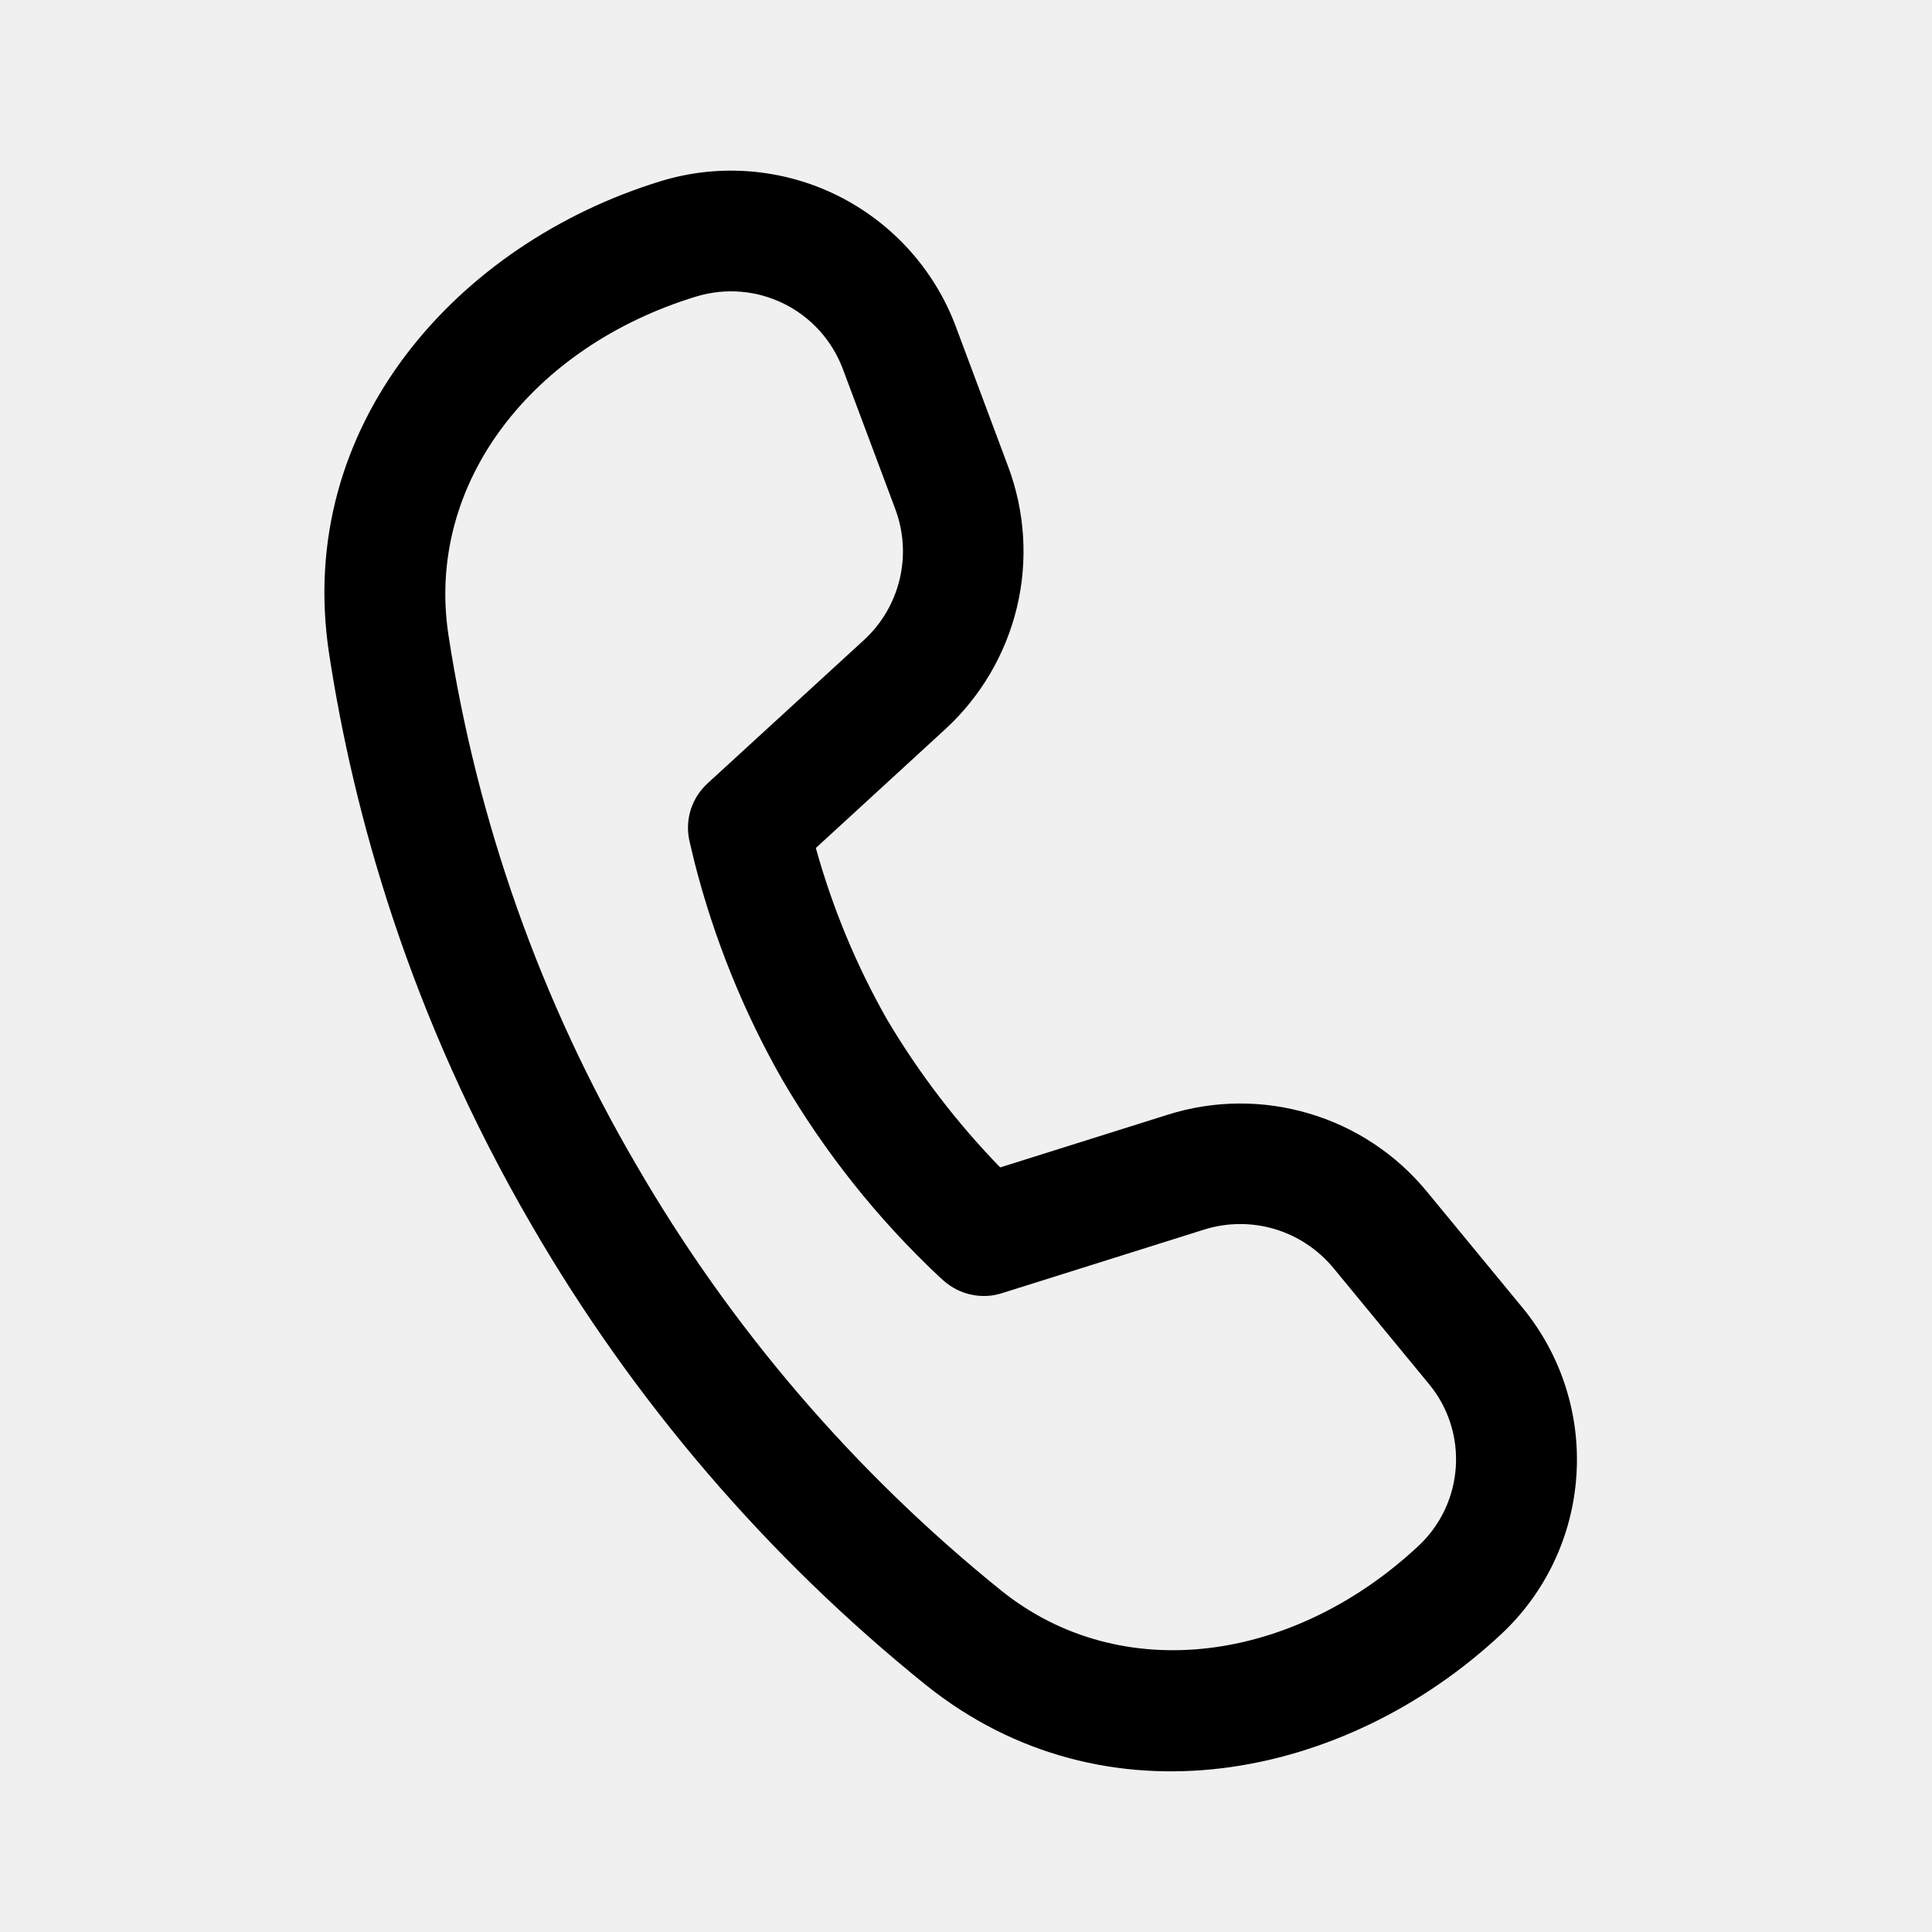
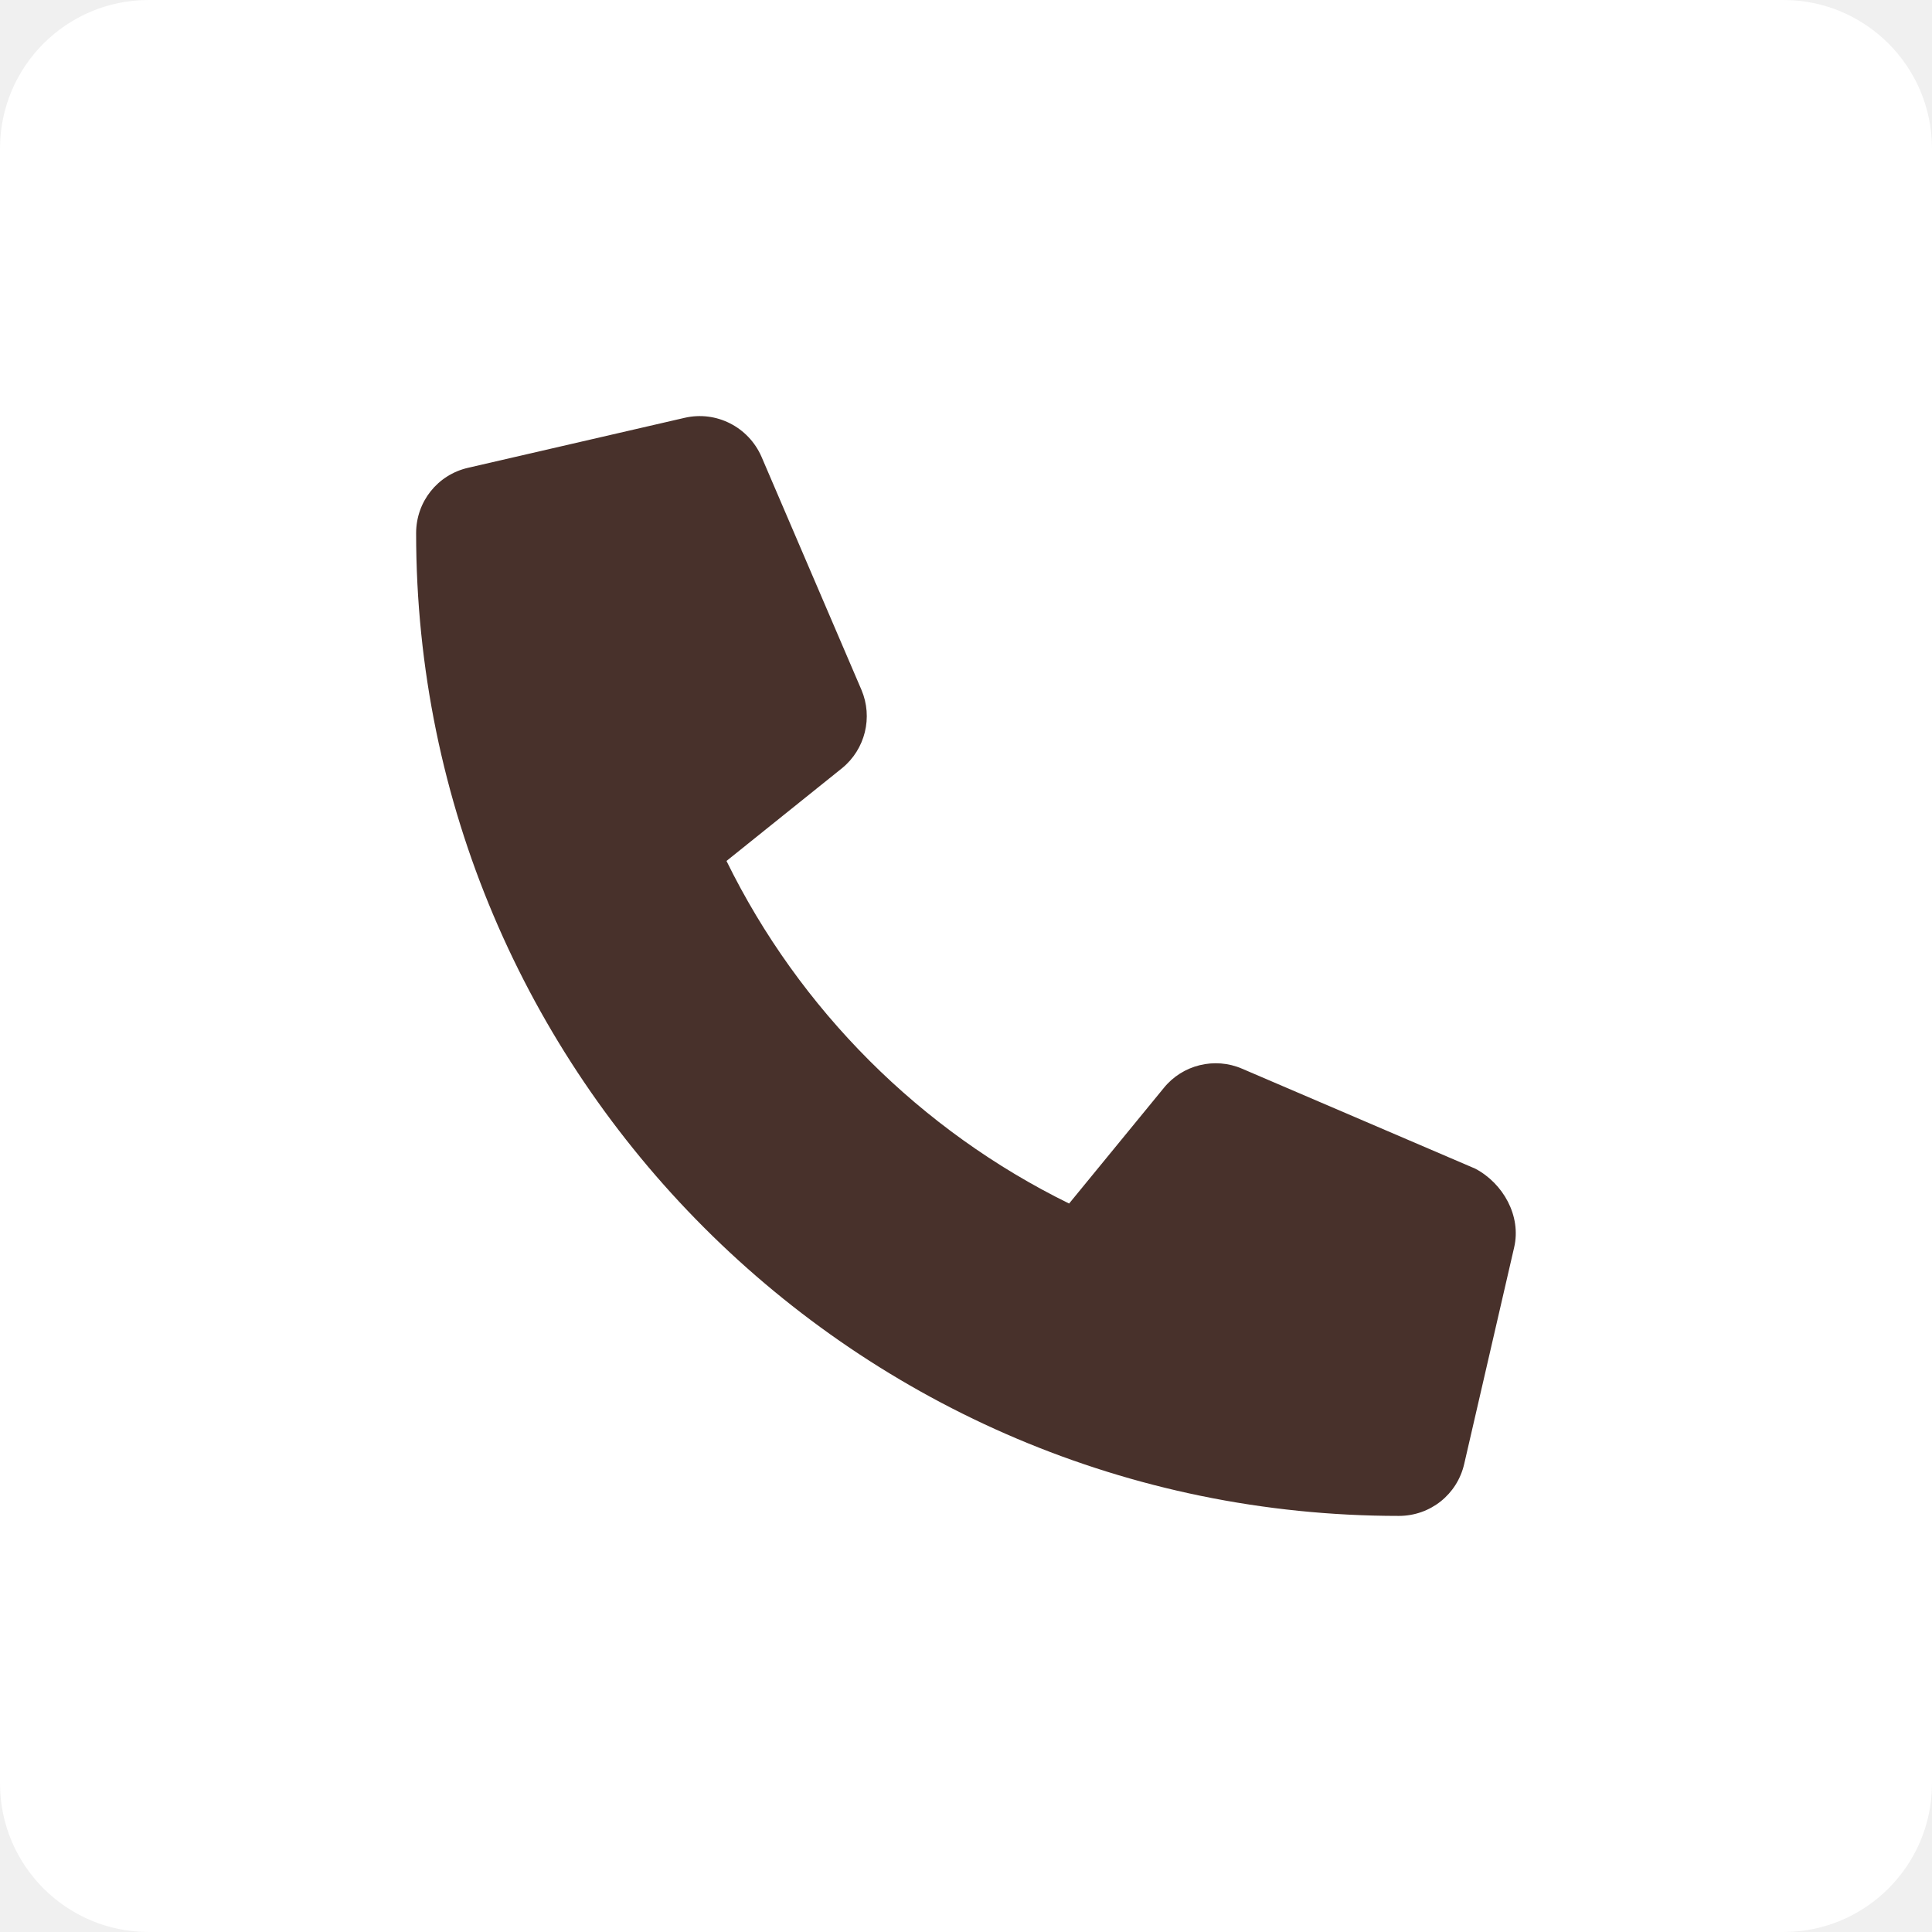
- <svg xmlns="http://www.w3.org/2000/svg" width="20" height="20" viewBox="0 0 20 20" fill="none">
-   <path d="M4.642 6.572C4.404 5 5.512 3.587 7.206 3.07C7.507 2.978 7.831 3.004 8.113 3.143C8.395 3.282 8.613 3.523 8.724 3.817L9.267 5.267C9.355 5.501 9.371 5.755 9.313 5.997C9.255 6.239 9.126 6.459 8.942 6.627L7.325 8.109C7.245 8.182 7.186 8.274 7.152 8.377C7.119 8.48 7.113 8.59 7.135 8.696L7.15 8.761L7.189 8.924C7.39 9.713 7.696 10.472 8.1 11.18C8.54 11.932 9.085 12.617 9.72 13.214L9.77 13.259C9.851 13.33 9.949 13.38 10.054 13.402C10.16 13.425 10.269 13.42 10.372 13.387L12.464 12.729C12.701 12.654 12.956 12.652 13.195 12.723C13.433 12.794 13.645 12.935 13.804 13.127L14.794 14.329C15.206 14.829 15.156 15.564 14.682 16.005C13.386 17.214 11.604 17.461 10.364 16.465C8.844 15.239 7.562 13.744 6.584 12.054C5.597 10.365 4.939 8.506 4.642 6.572ZM8.445 8.779L9.785 7.549C10.152 7.212 10.41 6.773 10.527 6.288C10.643 5.804 10.611 5.295 10.436 4.829L9.894 3.379C9.672 2.787 9.232 2.302 8.665 2.022C8.098 1.743 7.446 1.69 6.841 1.875C4.737 2.519 3.049 4.405 3.406 6.761C3.656 8.406 4.232 10.499 5.504 12.684C6.56 14.506 7.942 16.118 9.581 17.44C11.441 18.934 13.924 18.424 15.536 16.921C15.998 16.492 16.278 15.902 16.319 15.273C16.361 14.644 16.161 14.023 15.76 13.536L14.77 12.334C14.453 11.949 14.029 11.668 13.551 11.527C13.074 11.385 12.565 11.389 12.09 11.539L10.354 12.085C9.905 11.623 9.513 11.11 9.184 10.556C8.866 9.997 8.618 9.4 8.446 8.78" fill="black" />
+ <svg xmlns="http://www.w3.org/2000/svg" width="65" height="65" viewBox="0 0 65 65" fill="none">
+   <rect width="65" height="65" rx="5" fill="white" />
+   <g clip-path="url(#clip0_105_20)">
+     <path d="M50.942 41.967L49.262 49.251C49.026 50.281 48.121 51.001 47.061 51.001C28.829 51 14 36.171 14 17.938C14 16.879 14.72 15.973 15.75 15.738L23.035 14.057C24.096 13.812 25.18 14.362 25.62 15.367L28.982 23.208C29.375 24.131 29.11 25.207 28.333 25.842L24.442 28.966C26.898 33.968 30.965 38.035 35.969 40.492L39.154 36.604C39.782 35.825 40.866 35.556 41.79 35.956L49.631 39.317C50.574 39.813 51.188 40.911 50.942 41.967Z" fill="#48312B" />
+   </g>
+   <defs>
+     <clipPath id="clip0_105_20">
+       <rect width="37" height="37" fill="white" transform="translate(14 14)" />
+     </clipPath>
+   </defs>
</svg>
